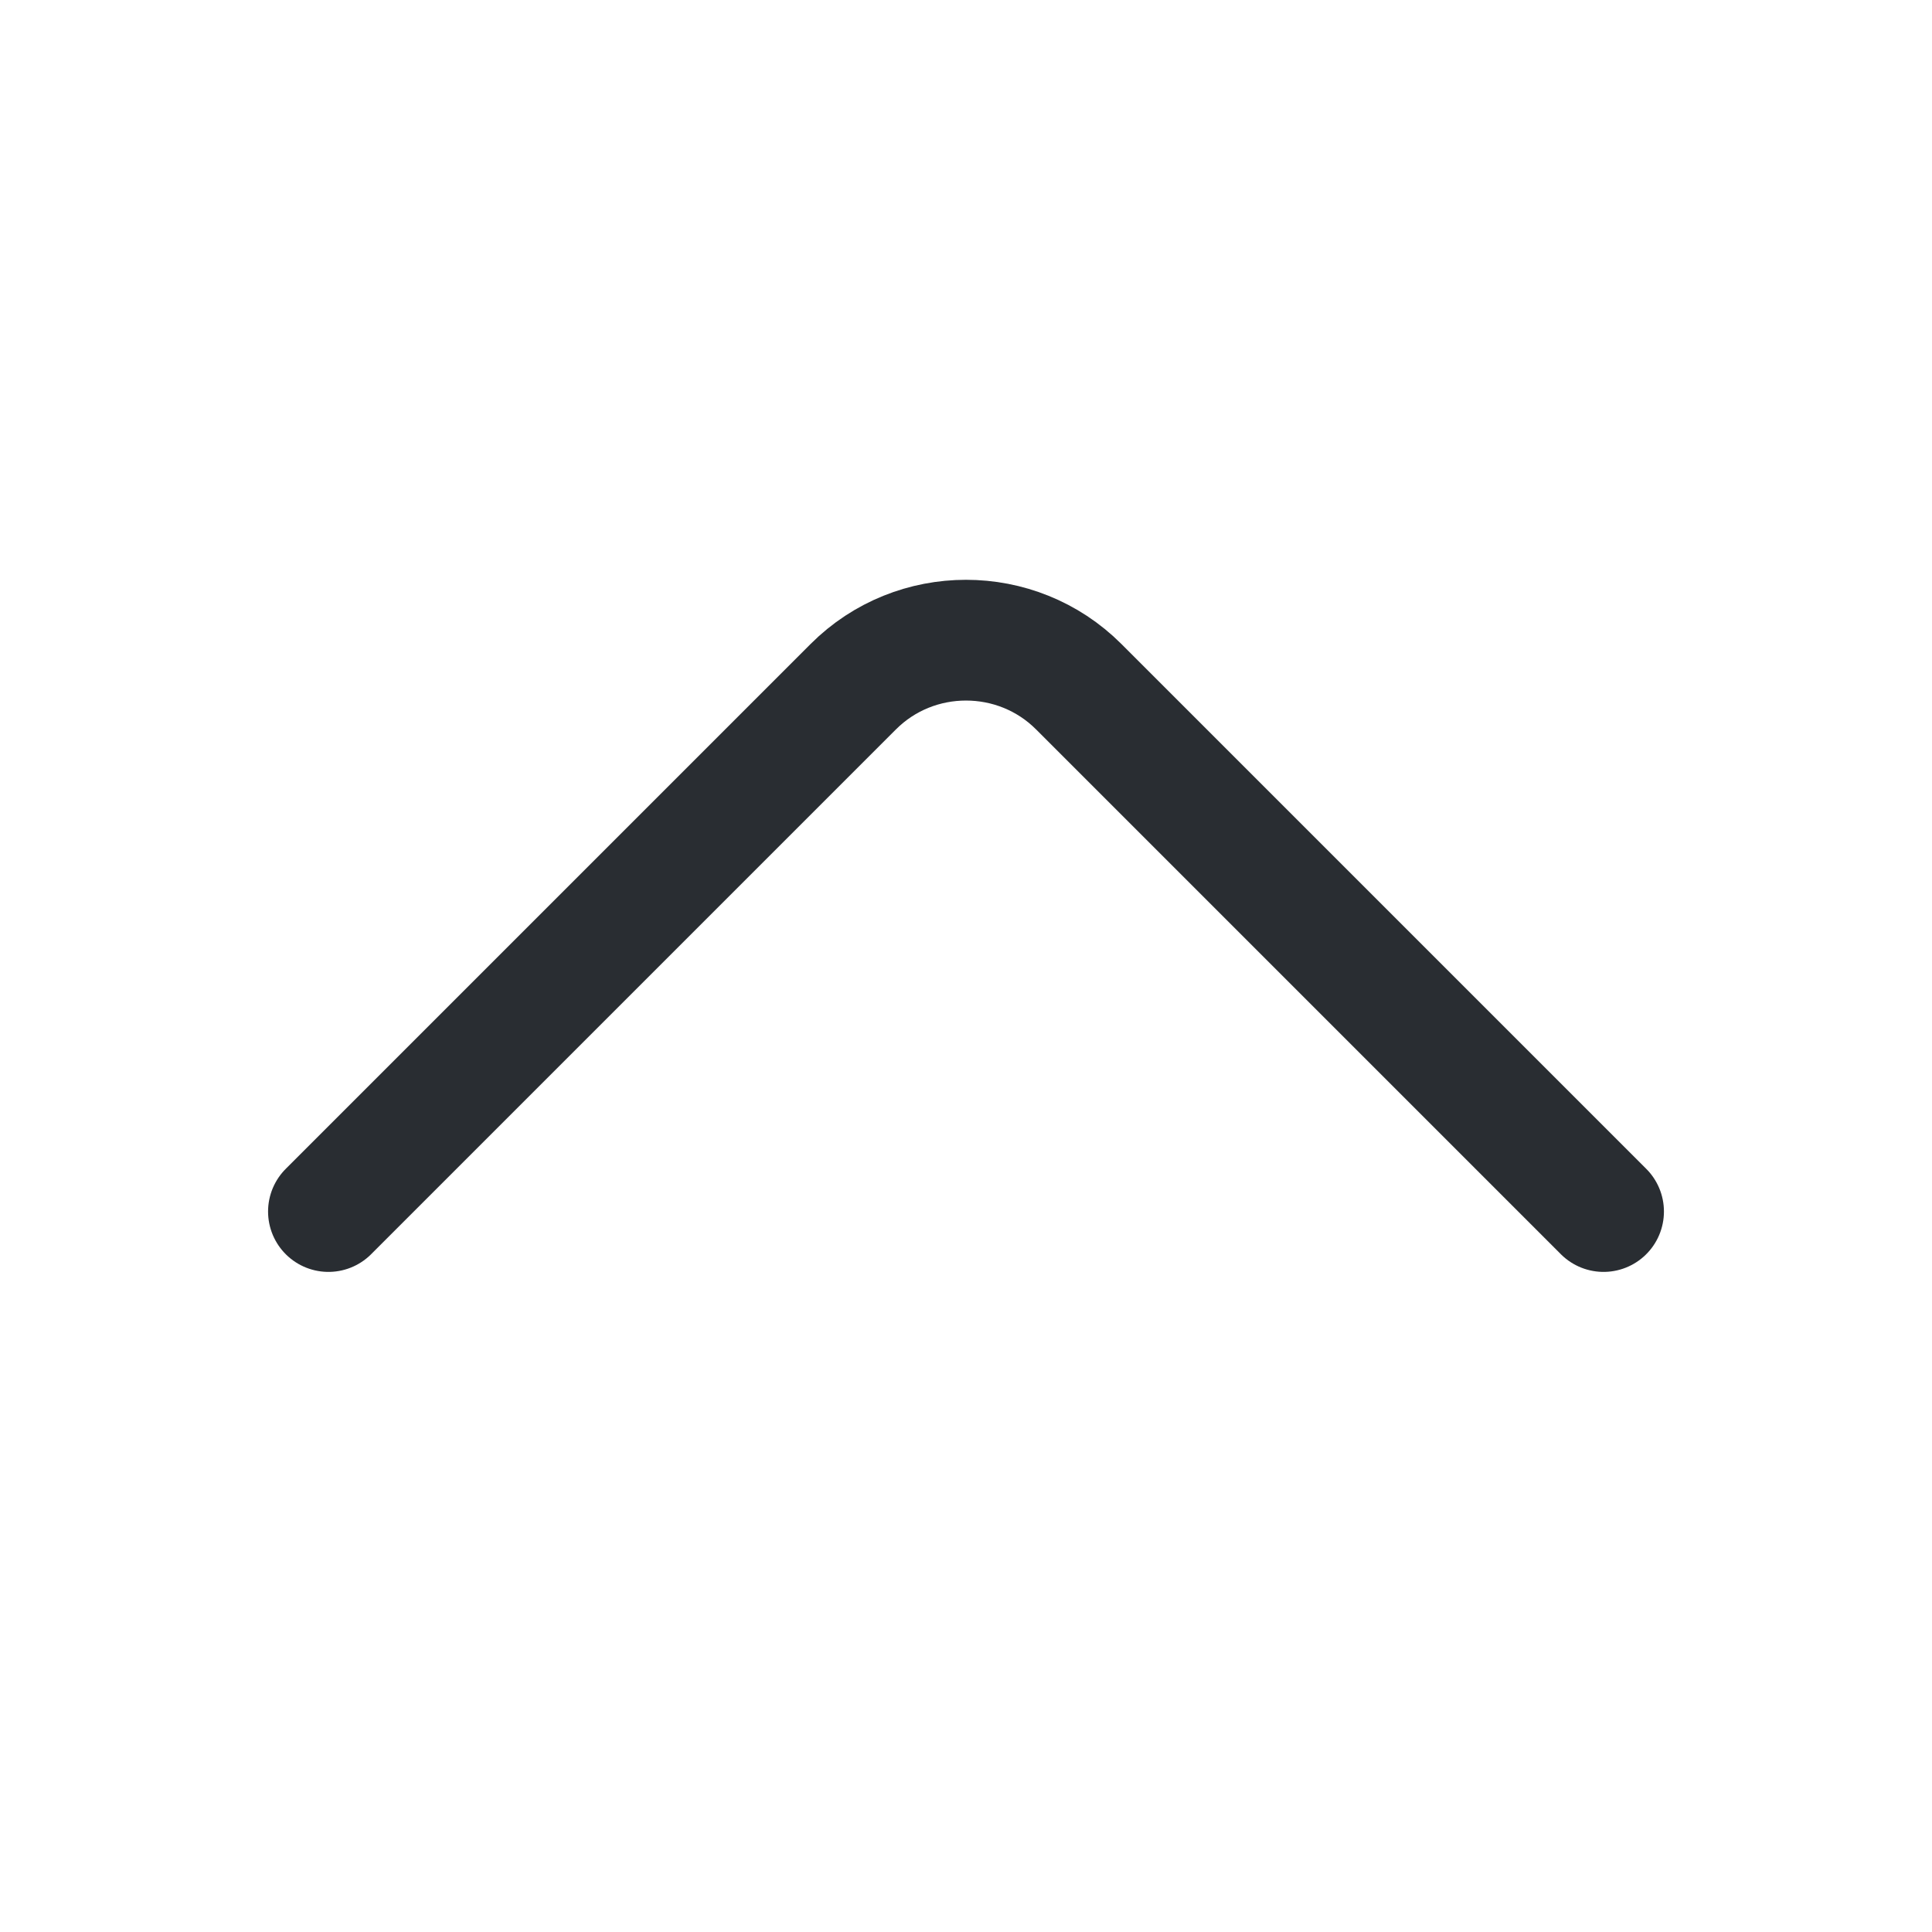
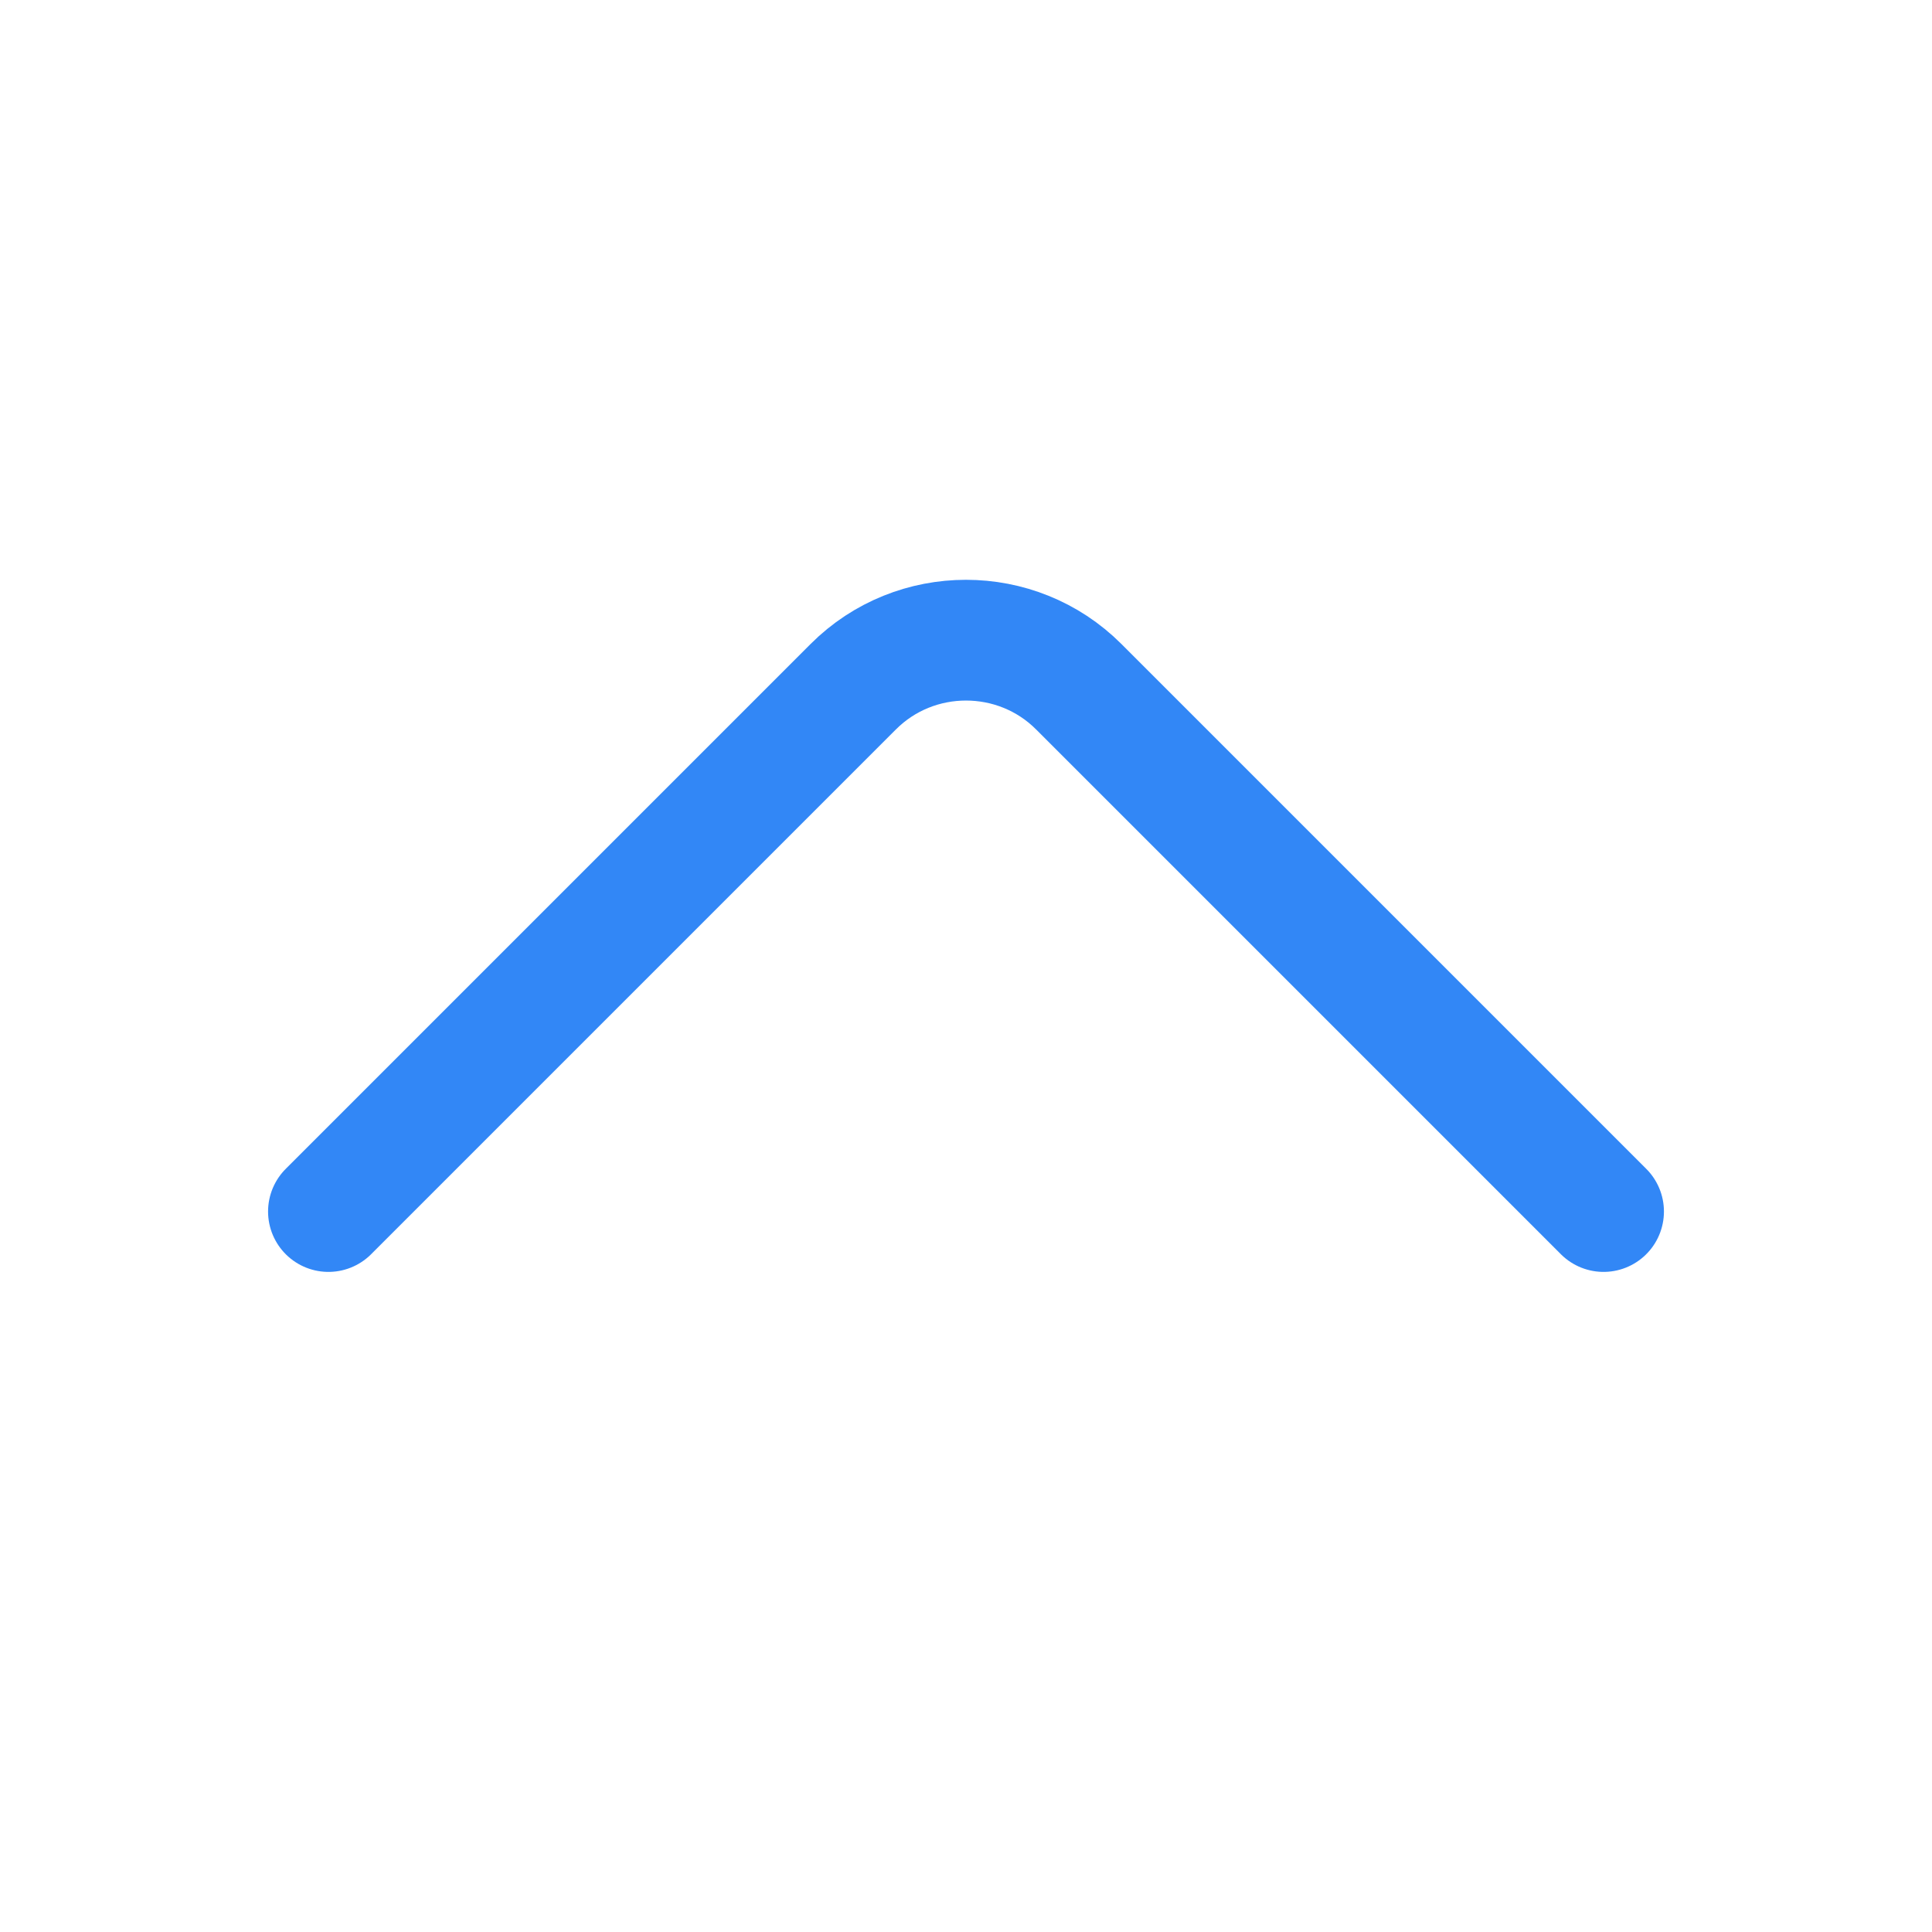
<svg xmlns="http://www.w3.org/2000/svg" fill="none" height="24" viewBox="0 0 24 24" width="24">
-   <path d="m19.92 15.05-6.52-6.52c-.77-.77-2.03-.77-2.8 0l-6.52 6.52" stroke="#292d32" stroke-linecap="round" stroke-linejoin="round" stroke-miterlimit="10" stroke-width="1.5" />
+   <path d="m19.92 15.05-6.52-6.52c-.77-.77-2.03-.77-2.8 0l-6.52 6.52" stroke="#3287F6" stroke-linecap="round" stroke-linejoin="round" stroke-miterlimit="10" stroke-width="1.5" />
</svg>
